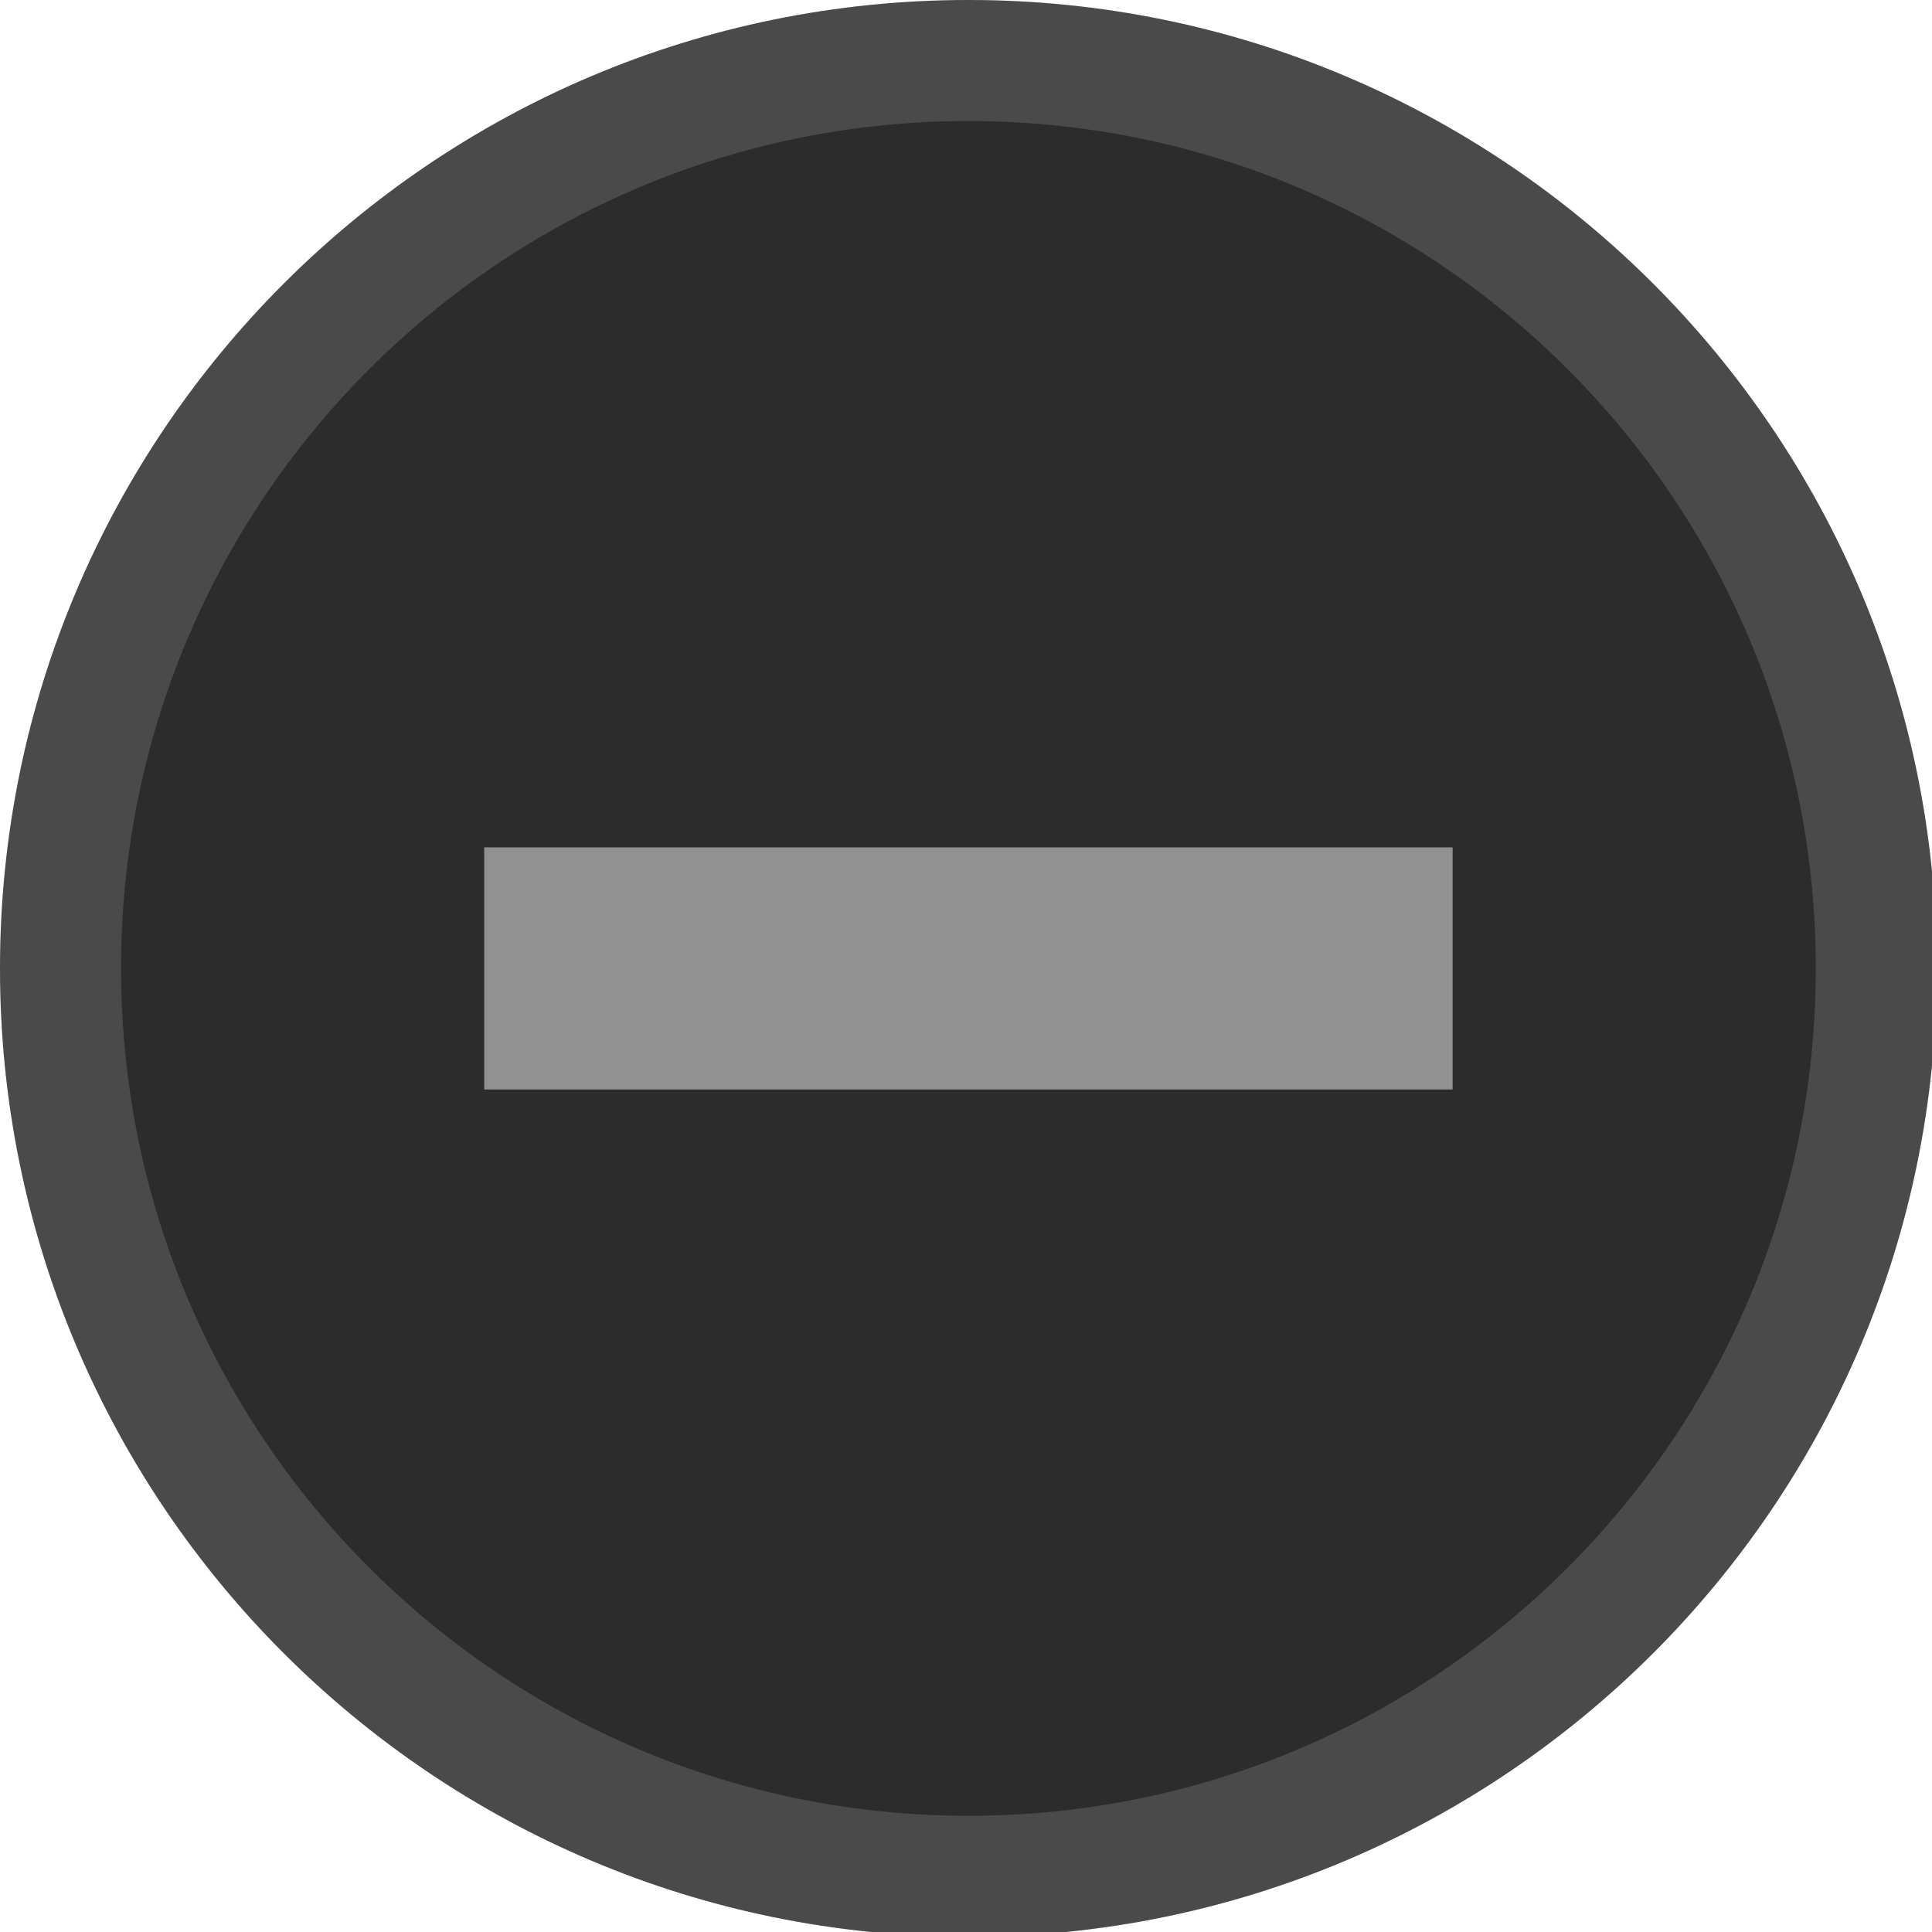
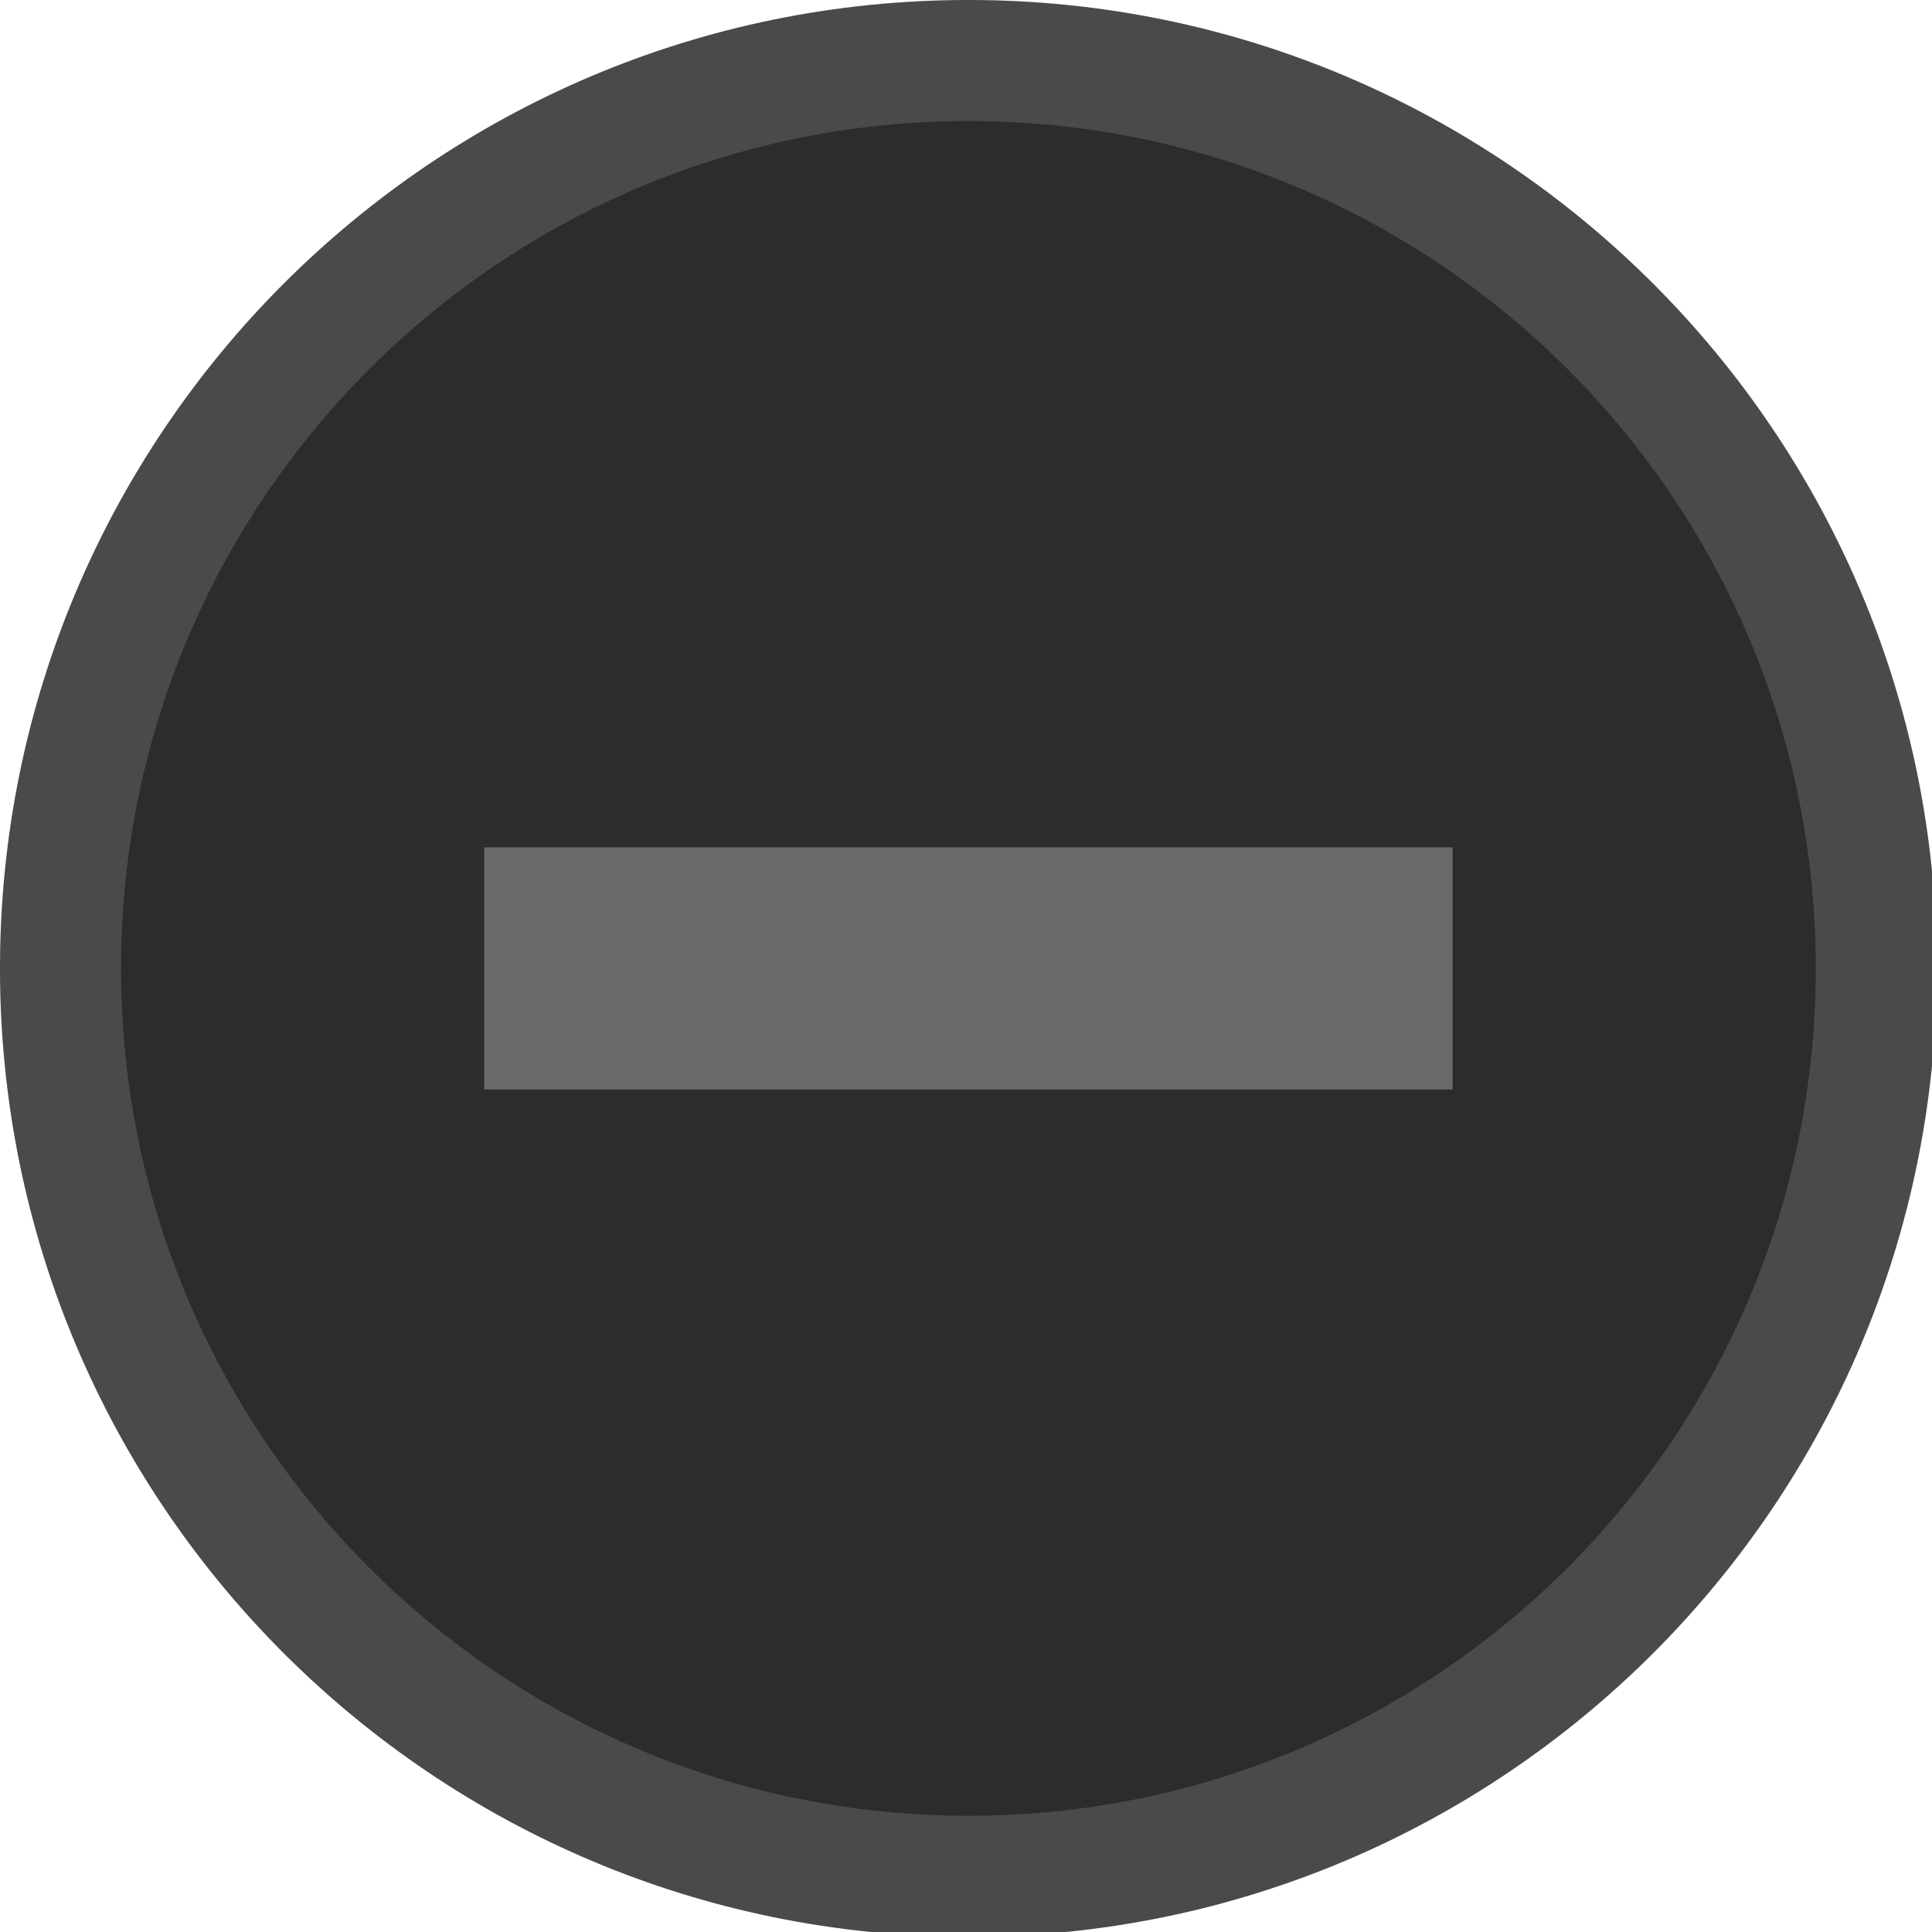
<svg xmlns="http://www.w3.org/2000/svg" width="133pt" height="133pt" viewBox="0 0 133 133" version="1.1">
  <g id="surface1">
    <path style=" stroke:none;fill-rule:nonzero;fill:#2c2c2c;fill-opacity:1;" d="M 67.219 6.836 C 101.172 6.836 128.711 33.723 128.711 66.863 C 128.711 100 101.172 126.855 67.219 126.855 C 33.27 126.855 5.73 100 5.73 66.863 C 5.73 33.723 33.27 6.836 67.219 6.836 Z M 67.219 6.836 " />
    <path style=" stroke:none;fill-rule:nonzero;fill:#2c2c2c;fill-opacity:1;" d="M 66.668 0 C 29.852 0 0 29.852 0 66.668 C 0 103.484 29.852 133.332 66.668 133.332 C 103.484 133.332 133.332 103.484 133.332 66.668 C 133.332 29.852 103.484 0 66.668 0 Z M 66.668 8.332 C 98.895 8.332 125 34.441 125 66.668 C 125 98.895 98.895 125 66.668 125 C 34.441 125 8.332 98.895 8.332 66.668 C 8.332 34.441 34.441 8.332 66.668 8.332 Z M 66.668 8.332 " />
    <path style=" stroke:none;fill-rule:nonzero;fill:#f7f7f7;fill-opacity:0.15;" d="M 66.668 0 C 29.852 0 0 29.852 0 66.668 C 0 103.484 29.852 133.332 66.668 133.332 C 103.484 133.332 133.332 103.484 133.332 66.668 C 133.332 29.852 103.484 0 66.668 0 Z M 66.668 8.332 C 98.895 8.332 125 34.441 125 66.668 C 125 98.895 98.895 125 66.668 125 C 34.441 125 8.332 98.895 8.332 66.668 C 8.332 34.441 34.441 8.332 66.668 8.332 Z M 66.668 8.332 " />
-     <path style=" stroke:none;fill-rule:nonzero;fill:#f7f7f7;fill-opacity:0.5;" d="M 33.332 58.332 L 100 58.332 L 100 75 L 33.332 75 Z M 33.332 58.332 " />
+     <path style=" stroke:none;fill-rule:nonzero;fill:#f7f7f7;fill-opacity:0.3;" d="M 33.332 58.332 L 100 58.332 L 100 75 L 33.332 75 Z M 33.332 58.332 " />
  </g>
</svg>
